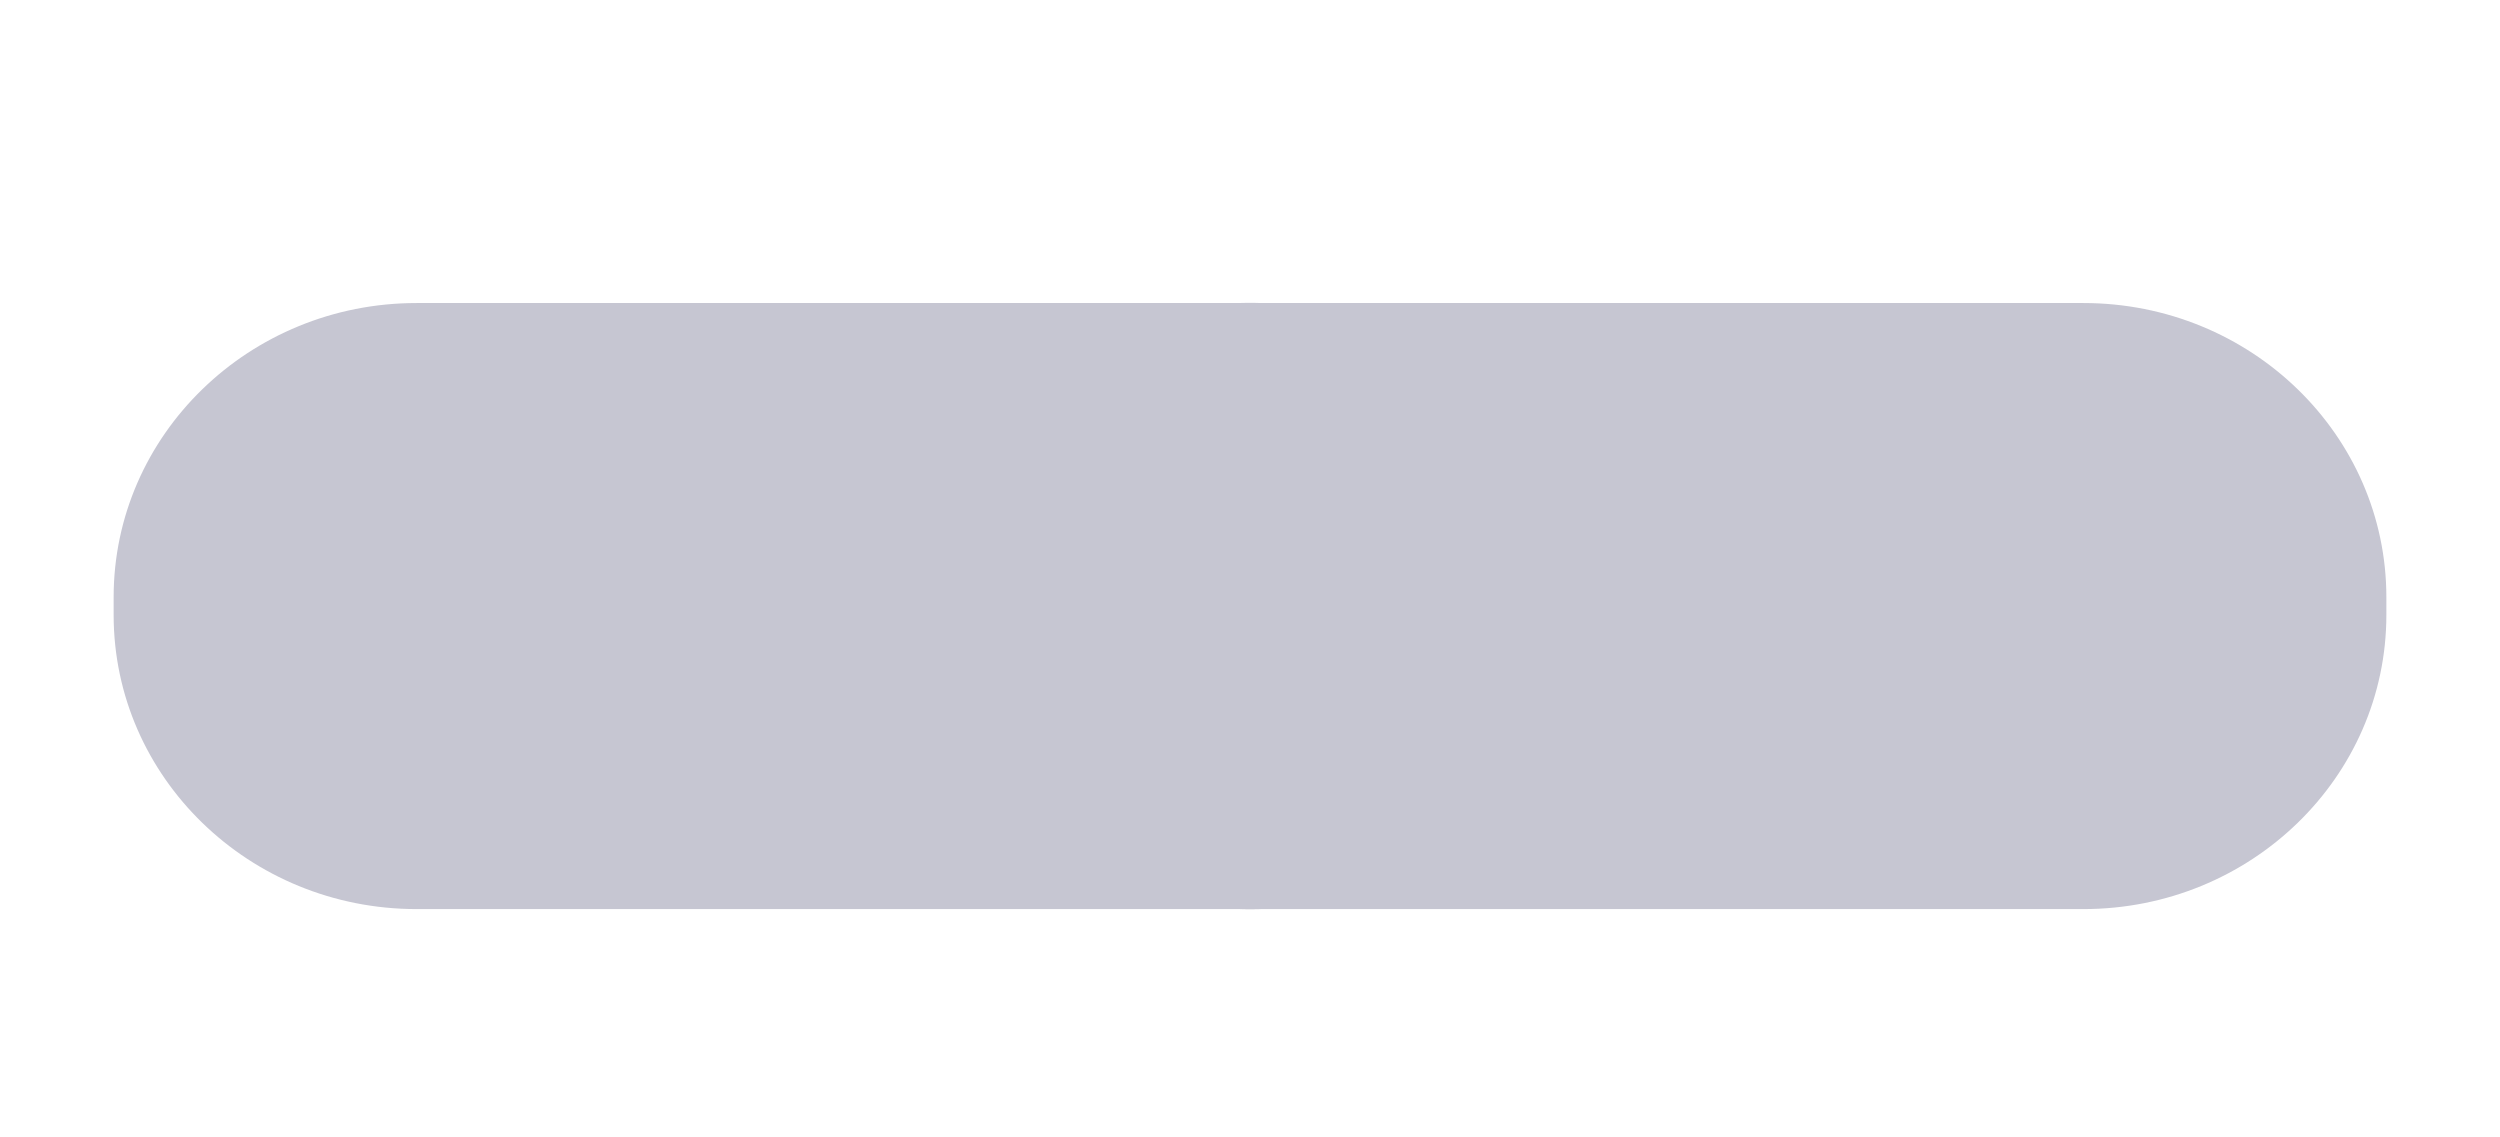
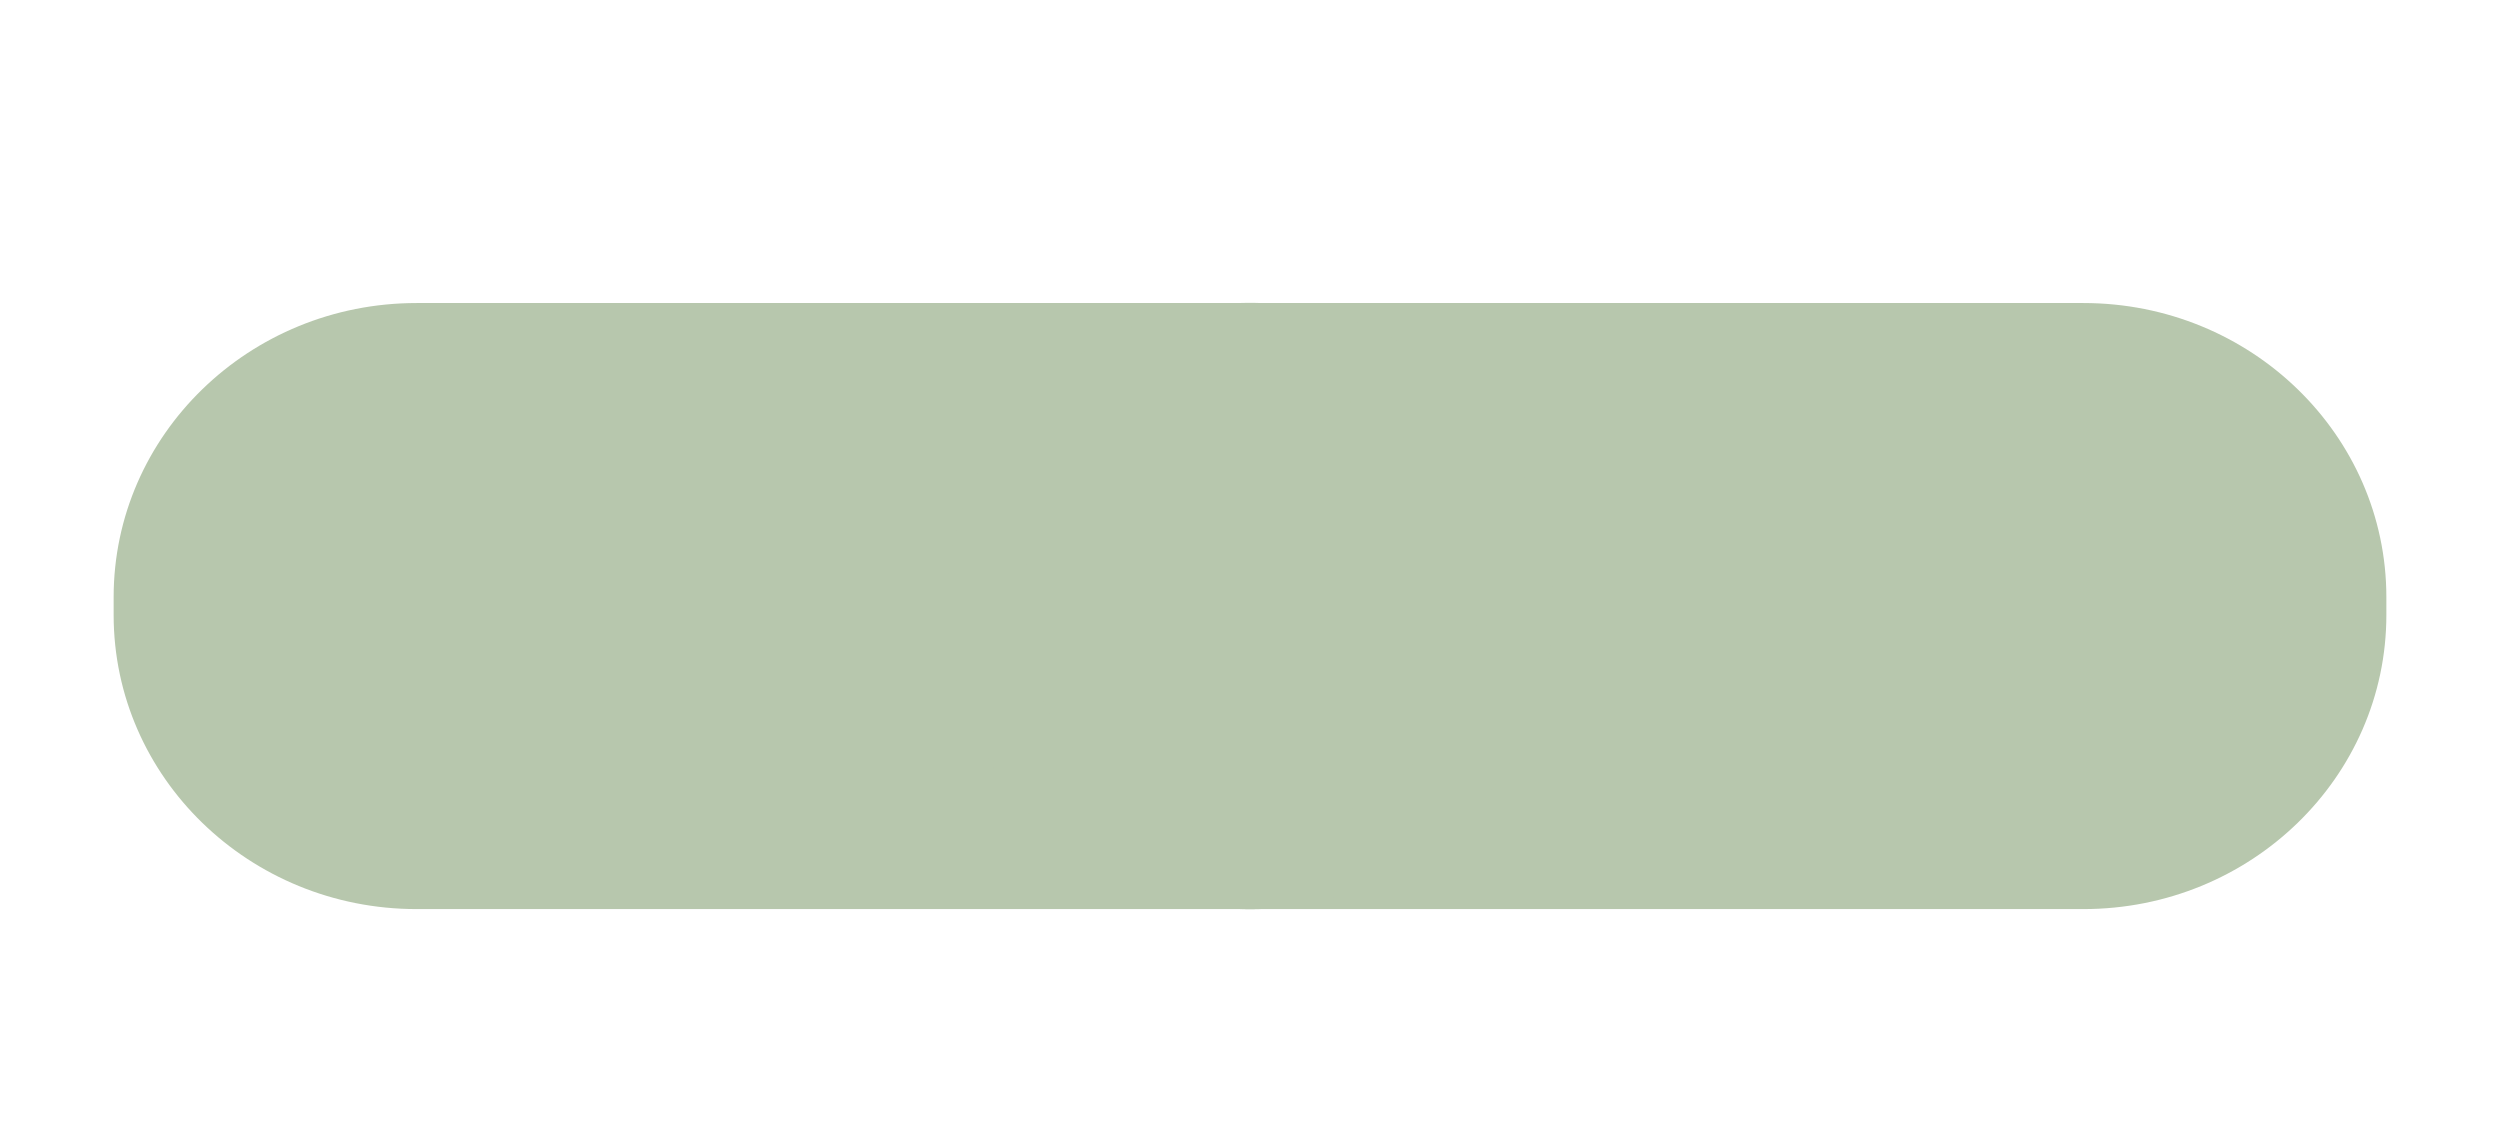
- <svg xmlns="http://www.w3.org/2000/svg" version="1.1" viewBox="0 0 66 30" fill="#c6c6d2">
-   <rect x="3" y="8" width="60" height="16" rx="8" ry="7.767" fill="#c6c6d2" stroke-width="2" />
-   <circle transform="scale(-1,1)" cx="-33" cy="16" r="8" fill="#c6c6d2" stroke-width="2" />
-   <ellipse transform="matrix(-.5000072 -.8660213 -.8660296 .4999928 0 0)" cx="-30.356" cy="-20.579" rx="7.003" ry="7.004" fill="none" stroke="#c6c6d2" stroke-linecap="round" stroke-linejoin="round" stroke-width="2" />
+ <svg xmlns="http://www.w3.org/2000/svg" version="1.1" viewBox="0 0 66 30" fill="#b7c7ad">
+   <rect x="3" y="8" width="60" height="16" rx="8" ry="7.767" fill="#b7c7ad" stroke-width="2" />
+   <circle transform="scale(-1,1)" cx="-33" cy="16" r="8" fill="#b7c7ad" stroke-width="2" />
+   <ellipse transform="matrix(-.5000072 -.8660213 -.8660296 .4999928 0 0)" cx="-30.356" cy="-20.579" rx="7.003" ry="7.004" fill="none" stroke="#b7c7ad" stroke-linecap="round" stroke-linejoin="round" stroke-width="2" />
</svg>
